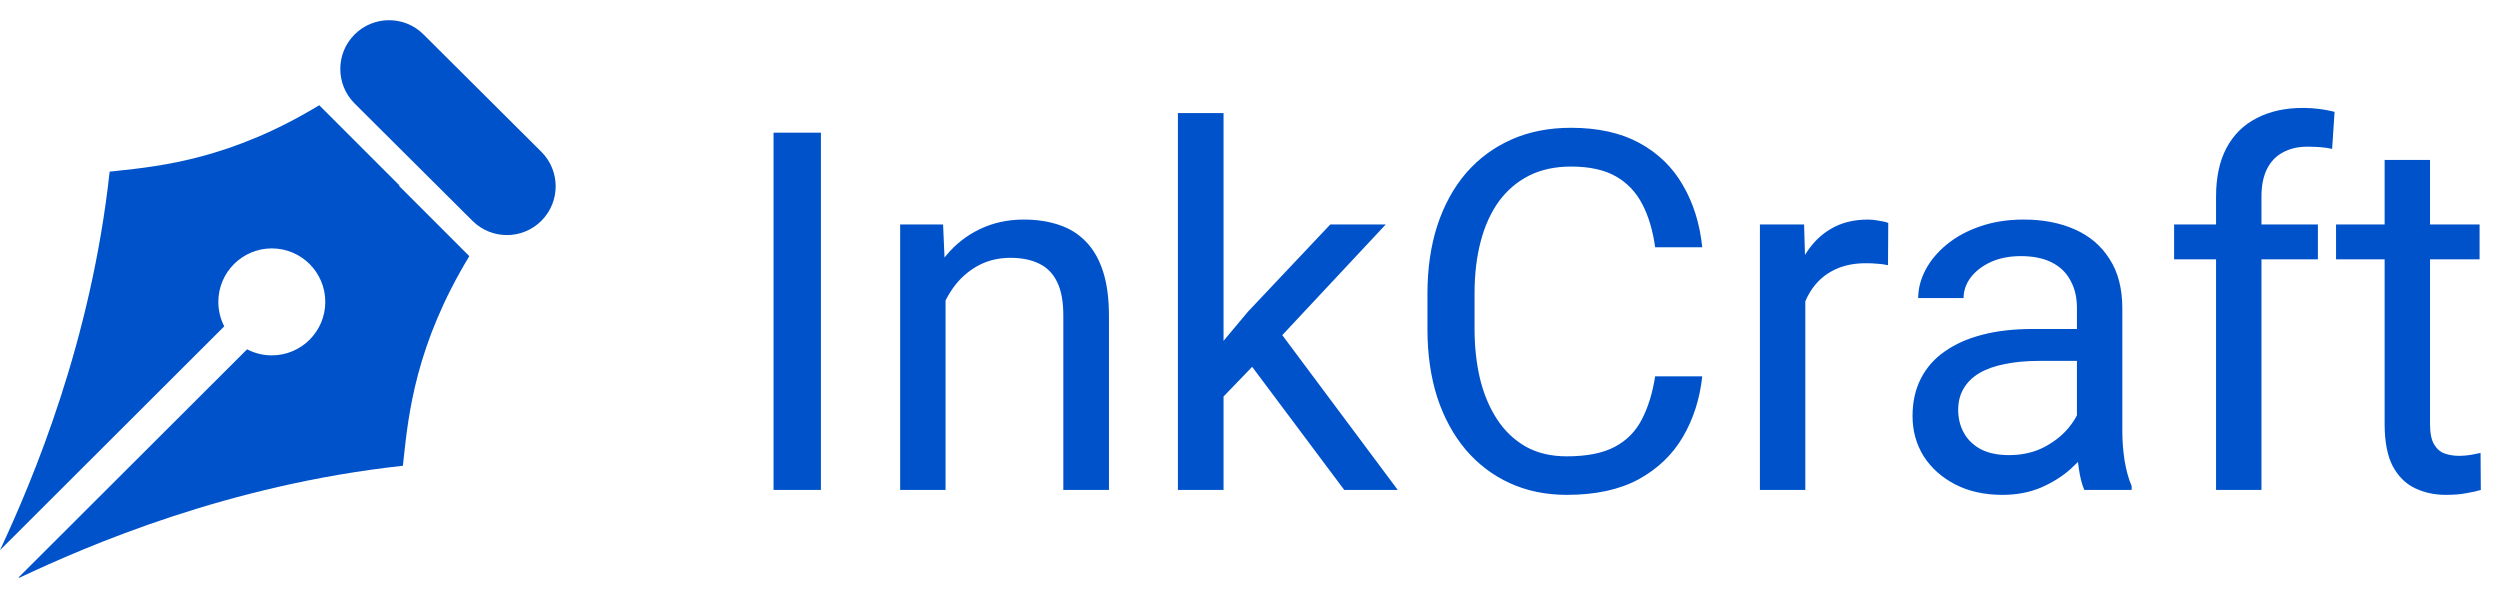
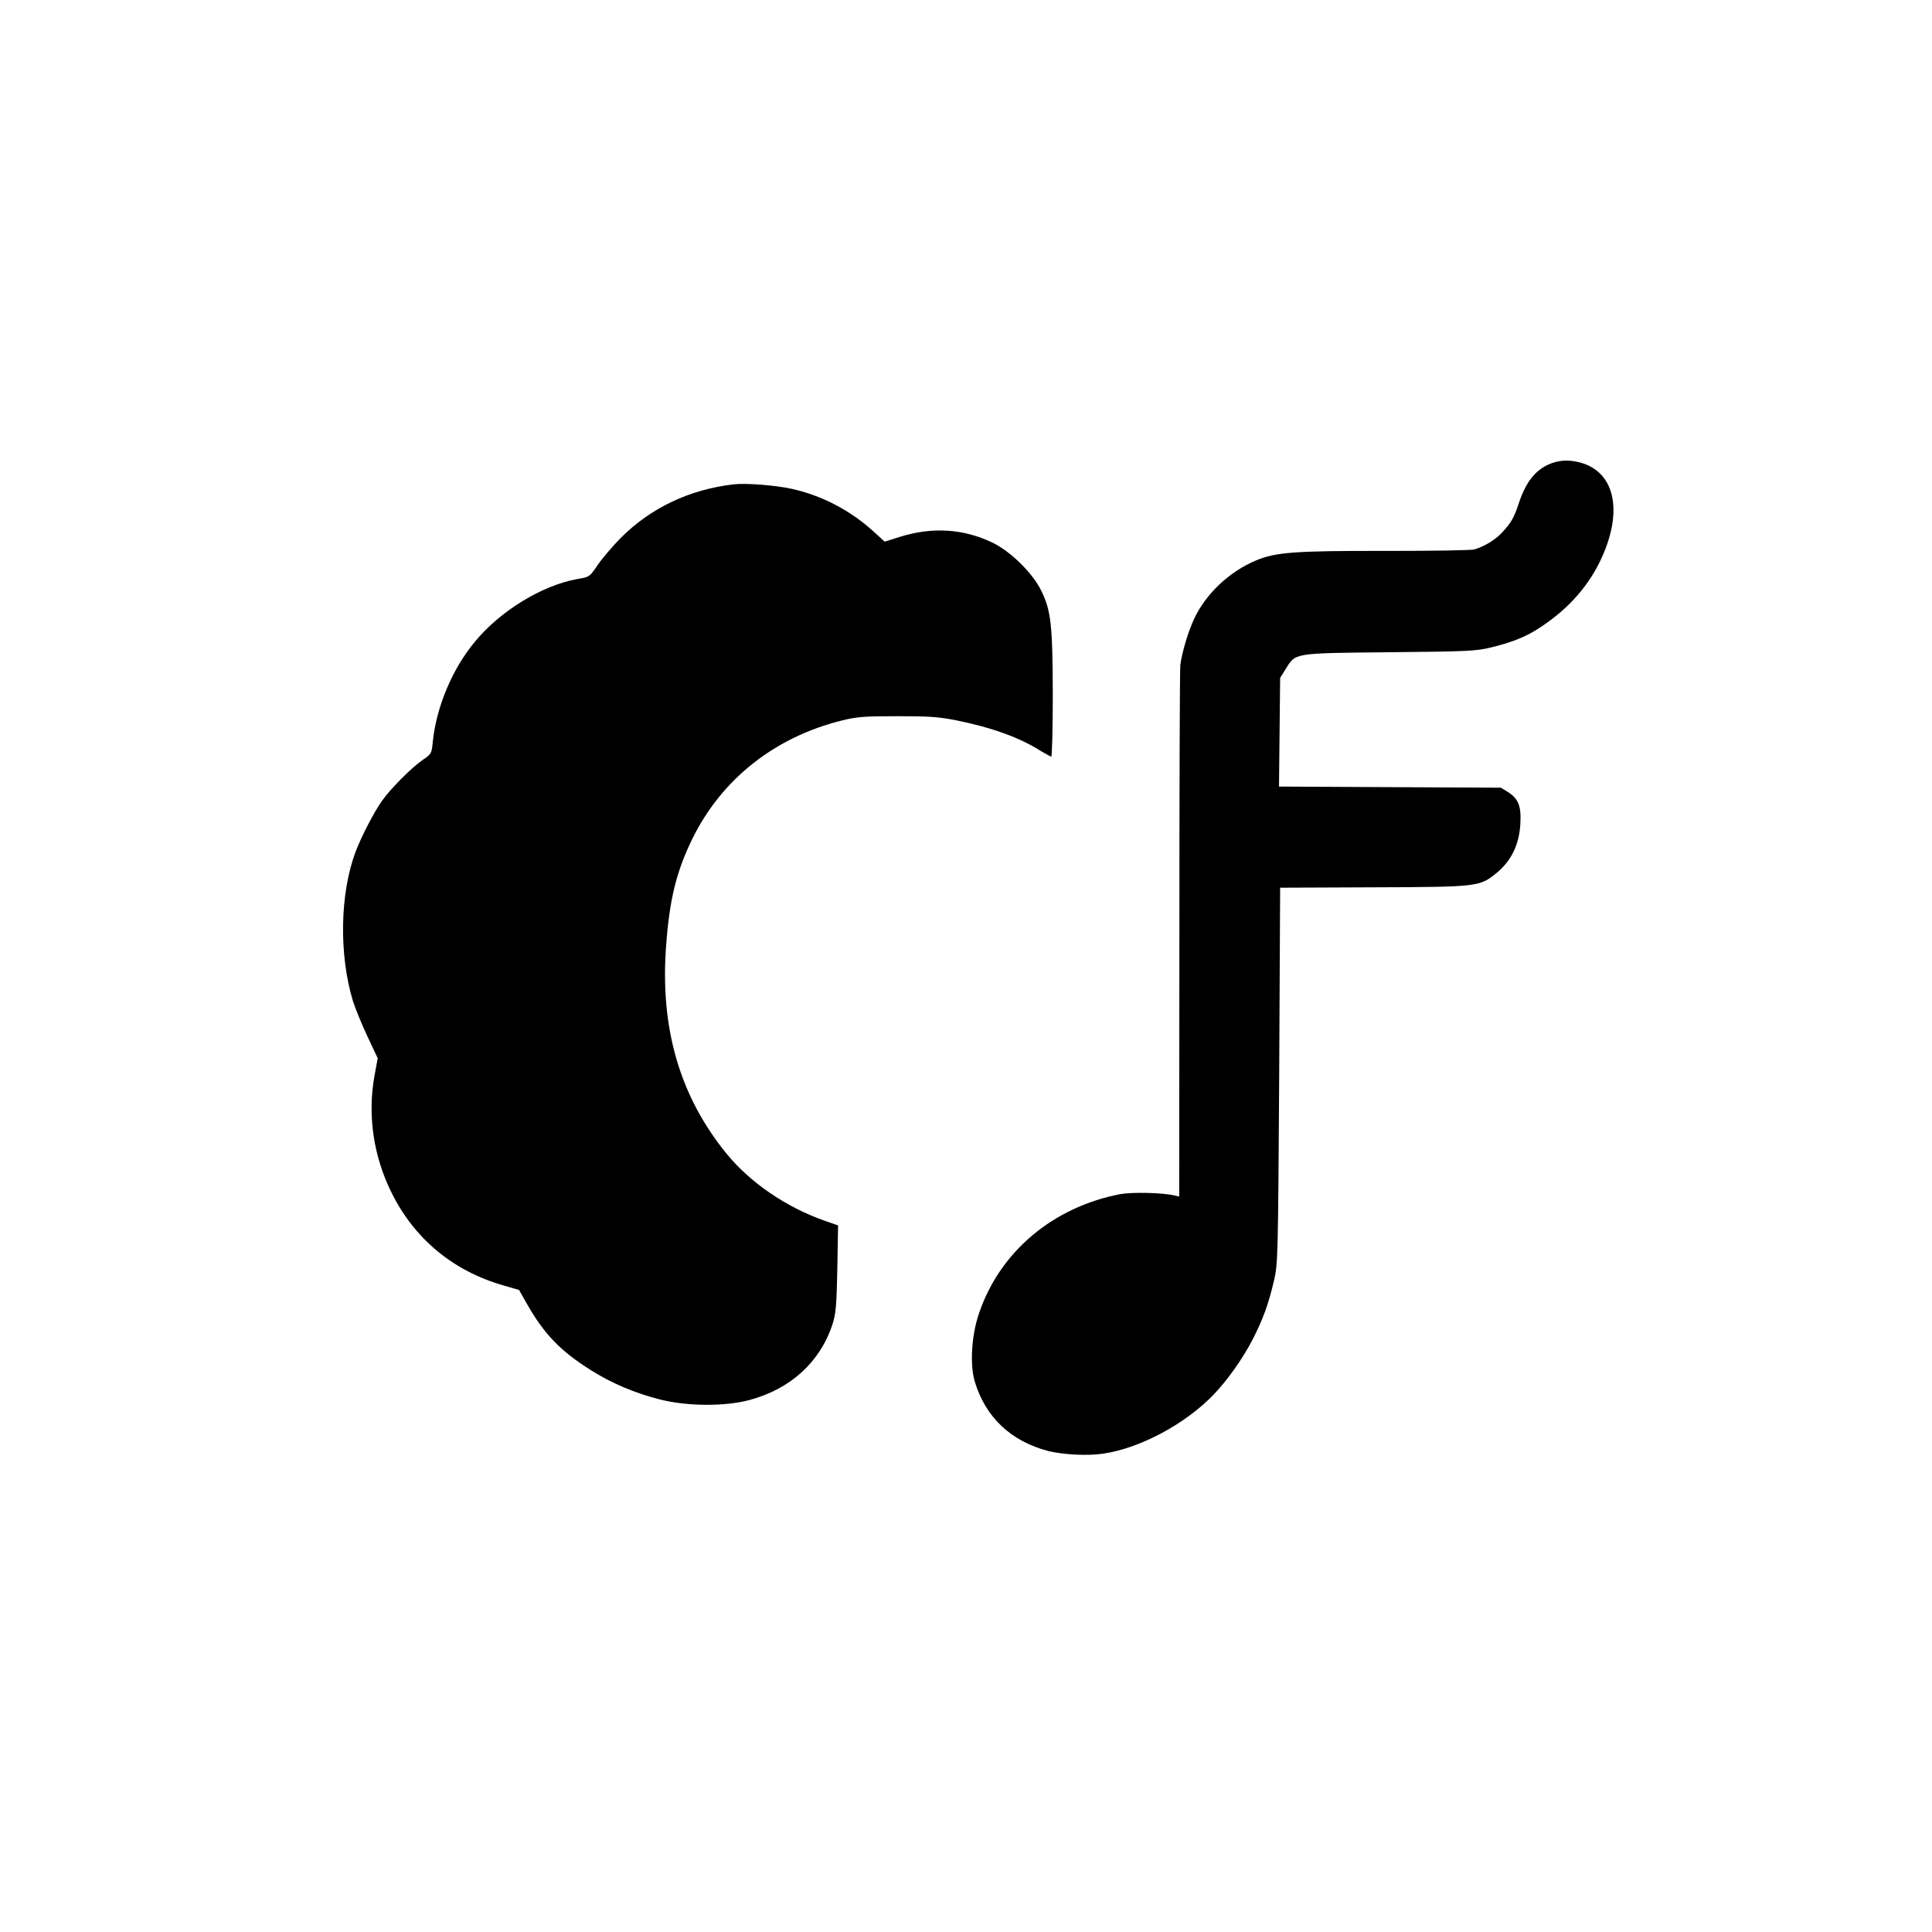
- <svg xmlns="http://www.w3.org/2000/svg" width="199" height="49" viewBox="0 0 199 49" fill="none">
-   <path fill-rule="evenodd" clip-rule="evenodd" d="M9.53674e-07 43.794L17.85 25.976C17.549 25.393 17.38 24.731 17.38 24.03C17.38 21.679 19.285 19.773 21.636 19.773C23.987 19.773 25.893 21.679 25.893 24.03C25.893 26.381 23.987 28.287 21.636 28.287C20.926 28.287 20.257 28.113 19.668 27.805L1.481 45.96L1.519 46C7.057 43.391 18.202 38.585 32.071 37.075C32.089 36.909 32.107 36.738 32.126 36.562C32.509 32.965 33.102 27.396 37.358 20.391L31.762 14.796L31.796 14.761L25.411 8.376C18.407 12.631 12.838 13.225 9.24 13.608L9.24 13.608C9.065 13.626 8.894 13.645 8.728 13.663C7.255 27.188 2.647 38.123 9.53674e-07 43.794Z" fill="#0052CB" />
-   <rect x="30.958" width="21.001" height="7.763" rx="3.881" transform="rotate(44.8798 30.9576 0)" fill="#0052CB" />
-   <path d="M65.344 10.562V39H61.574V10.562H65.344ZM75.266 22.379V39H71.652V17.867H75.07L75.266 22.379ZM74.406 27.633L72.902 27.574C72.915 26.129 73.13 24.794 73.547 23.57C73.963 22.333 74.549 21.259 75.305 20.348C76.06 19.436 76.958 18.733 78 18.238C79.055 17.73 80.22 17.477 81.496 17.477C82.538 17.477 83.475 17.62 84.309 17.906C85.142 18.18 85.852 18.622 86.438 19.234C87.037 19.846 87.492 20.641 87.805 21.617C88.117 22.581 88.273 23.759 88.273 25.152V39H84.641V25.113C84.641 24.006 84.478 23.121 84.152 22.457C83.827 21.78 83.352 21.292 82.727 20.992C82.102 20.68 81.333 20.523 80.422 20.523C79.523 20.523 78.703 20.712 77.961 21.09C77.232 21.467 76.6 21.988 76.066 22.652C75.546 23.316 75.135 24.078 74.836 24.938C74.549 25.784 74.406 26.682 74.406 27.633ZM97.394 9V39H93.762V9H97.394ZM110.305 17.867L101.086 27.73L95.93 33.082L95.637 29.234L99.328 24.82L105.891 17.867H110.305ZM107.004 39L99.465 28.922L101.34 25.699L111.262 39H107.004ZM131.75 29.957H135.5C135.305 31.754 134.79 33.362 133.957 34.781C133.124 36.2 131.945 37.327 130.422 38.16C128.898 38.98 126.997 39.391 124.719 39.391C123.052 39.391 121.535 39.078 120.168 38.453C118.814 37.828 117.648 36.943 116.672 35.797C115.695 34.638 114.94 33.251 114.406 31.637C113.885 30.009 113.625 28.199 113.625 26.207V23.375C113.625 21.383 113.885 19.579 114.406 17.965C114.94 16.337 115.702 14.944 116.691 13.785C117.694 12.626 118.898 11.734 120.305 11.109C121.711 10.484 123.293 10.172 125.051 10.172C127.199 10.172 129.016 10.575 130.5 11.383C131.984 12.19 133.137 13.31 133.957 14.742C134.79 16.162 135.305 17.809 135.5 19.684H131.75C131.568 18.355 131.229 17.216 130.734 16.266C130.24 15.302 129.536 14.56 128.625 14.039C127.714 13.518 126.522 13.258 125.051 13.258C123.788 13.258 122.674 13.499 121.711 13.98C120.76 14.462 119.96 15.146 119.309 16.031C118.671 16.917 118.189 17.978 117.863 19.215C117.538 20.452 117.375 21.826 117.375 23.336V26.207C117.375 27.6 117.518 28.909 117.805 30.133C118.104 31.357 118.553 32.431 119.152 33.355C119.751 34.28 120.513 35.009 121.438 35.543C122.362 36.064 123.456 36.324 124.719 36.324C126.32 36.324 127.596 36.07 128.547 35.562C129.497 35.055 130.214 34.325 130.695 33.375C131.19 32.425 131.542 31.285 131.75 29.957ZM143.703 21.188V39H140.09V17.867H143.605L143.703 21.188ZM150.305 17.75L150.285 21.109C149.986 21.044 149.699 21.005 149.426 20.992C149.165 20.966 148.866 20.953 148.527 20.953C147.694 20.953 146.958 21.083 146.32 21.344C145.682 21.604 145.142 21.969 144.699 22.438C144.257 22.906 143.905 23.466 143.645 24.117C143.397 24.755 143.234 25.458 143.156 26.227L142.141 26.812C142.141 25.537 142.264 24.338 142.512 23.219C142.772 22.099 143.169 21.109 143.703 20.25C144.237 19.378 144.914 18.701 145.734 18.219C146.568 17.724 147.557 17.477 148.703 17.477C148.964 17.477 149.263 17.509 149.602 17.574C149.94 17.626 150.174 17.685 150.305 17.75ZM165.324 35.387V24.508C165.324 23.674 165.155 22.952 164.816 22.34C164.491 21.715 163.996 21.233 163.332 20.895C162.668 20.556 161.848 20.387 160.871 20.387C159.96 20.387 159.159 20.543 158.469 20.855C157.792 21.168 157.258 21.578 156.867 22.086C156.49 22.594 156.301 23.141 156.301 23.727H152.688C152.688 22.971 152.883 22.223 153.273 21.48C153.664 20.738 154.224 20.068 154.953 19.469C155.695 18.857 156.581 18.375 157.609 18.023C158.651 17.659 159.81 17.477 161.086 17.477C162.622 17.477 163.977 17.737 165.148 18.258C166.333 18.779 167.258 19.566 167.922 20.621C168.599 21.663 168.938 22.971 168.938 24.547V34.391C168.938 35.094 168.996 35.842 169.113 36.637C169.243 37.431 169.432 38.115 169.68 38.688V39H165.91C165.728 38.583 165.585 38.03 165.48 37.34C165.376 36.637 165.324 35.986 165.324 35.387ZM165.949 26.188L165.988 28.727H162.336C161.307 28.727 160.389 28.811 159.582 28.98C158.775 29.137 158.098 29.378 157.551 29.703C157.004 30.029 156.587 30.439 156.301 30.934C156.014 31.415 155.871 31.982 155.871 32.633C155.871 33.297 156.021 33.902 156.32 34.449C156.62 34.996 157.069 35.432 157.668 35.758C158.28 36.07 159.029 36.227 159.914 36.227C161.021 36.227 161.997 35.992 162.844 35.523C163.69 35.055 164.361 34.482 164.855 33.805C165.363 33.128 165.637 32.47 165.676 31.832L167.219 33.57C167.128 34.117 166.88 34.723 166.477 35.387C166.073 36.051 165.533 36.689 164.855 37.301C164.191 37.9 163.397 38.401 162.473 38.805C161.561 39.195 160.533 39.391 159.387 39.391C157.954 39.391 156.698 39.111 155.617 38.551C154.549 37.991 153.716 37.242 153.117 36.305C152.531 35.354 152.238 34.293 152.238 33.121C152.238 31.988 152.46 30.992 152.902 30.133C153.345 29.26 153.983 28.538 154.816 27.965C155.65 27.379 156.652 26.936 157.824 26.637C158.996 26.337 160.305 26.188 161.75 26.188H165.949ZM180.012 39H176.398V15.641C176.398 14.117 176.672 12.835 177.219 11.793C177.779 10.738 178.579 9.944 179.621 9.41C180.663 8.863 181.9 8.59 183.332 8.59C183.749 8.59 184.165 8.616 184.582 8.668C185.012 8.72 185.428 8.798 185.832 8.902L185.637 11.852C185.363 11.787 185.051 11.741 184.699 11.715C184.361 11.689 184.022 11.676 183.684 11.676C182.915 11.676 182.251 11.832 181.691 12.145C181.145 12.444 180.728 12.887 180.441 13.473C180.155 14.059 180.012 14.781 180.012 15.641V39ZM184.504 17.867V20.641H173.059V17.867H184.504ZM197.375 17.867V20.641H185.949V17.867H197.375ZM189.816 12.73H193.43V33.766C193.43 34.482 193.54 35.022 193.762 35.387C193.983 35.751 194.27 35.992 194.621 36.109C194.973 36.227 195.35 36.285 195.754 36.285C196.053 36.285 196.366 36.259 196.691 36.207C197.03 36.142 197.284 36.09 197.453 36.051L197.473 39C197.186 39.091 196.809 39.176 196.34 39.254C195.884 39.345 195.331 39.391 194.68 39.391C193.794 39.391 192.98 39.215 192.238 38.863C191.496 38.512 190.904 37.926 190.461 37.105C190.031 36.272 189.816 35.152 189.816 33.746V12.73Z" fill="#0052CB" />
+ <svg xmlns="http://www.w3.org/2000/svg" version="1.0" width="1024pt" height="1024pt" viewBox="0 0 1024 1024" preserveAspectRatio="xMidYMid meet">
+   <g transform="translate(0,1024) scale(0.1,-0.1)" fill="#000000" stroke="none">
+     <path d="M8227 7786 c-85 -31 -138 -95 -178 -216 -24 -74 -40 -101 -88 -153 -37 -39 -91 -72 -146 -89 -16 -5 -227 -8 -467 -8 -486 1 -587 -7 -690 -50 -141 -59 -265 -175 -328 -308 -32 -67 -66 -182 -74 -247 -3 -22 -5 -665 -5 -1429 l-1 -1388 -27 6 c-61 15 -224 18 -285 7 -358 -69 -639 -306 -749 -632 -40 -116 -49 -271 -23 -360 57 -191 192 -318 391 -370 78 -19 206 -26 288 -14 197 28 441 159 591 317 71 75 150 186 202 286 57 111 85 189 115 317 20 87 21 121 27 1085 l5 995 493 2 c559 2 564 3 654 76 77 63 120 150 126 258 6 97 -10 136 -67 172 l-36 22 -588 3 -588 3 3 288 3 288 30 48 c53 85 37 83 550 88 415 4 457 6 536 25 107 26 179 54 244 95 151 94 264 216 334 359 125 256 86 469 -95 524 -58 17 -107 17 -157 0z" />
+     <path d="M3890 7673 c-235 -27 -440 -124 -601 -285 -41 -42 -95 -105 -120 -141 -44 -65 -44 -65 -109 -76 -189 -34 -412 -171 -546 -336 -118 -143 -201 -343 -220 -525 -6 -64 -7 -66 -54 -98 -58 -40 -169 -151 -215 -216 -43 -61 -109 -188 -140 -270 -84 -222 -89 -547 -14 -793 12 -38 46 -121 76 -185 l55 -117 -17 -92 c-38 -209 -6 -427 91 -622 122 -245 327 -414 592 -490 l83 -24 42 -74 c91 -160 178 -250 337 -350 112 -71 235 -123 370 -157 144 -36 342 -37 470 -3 219 58 376 201 442 401 18 57 22 95 26 295 l4 230 -69 24 c-208 73 -399 204 -526 361 -244 302 -348 659 -317 1090 18 252 54 399 140 575 156 317 438 539 795 627 78 19 117 22 290 22 168 0 218 -3 314 -22 188 -38 337 -92 445 -161 28 -17 54 -31 58 -31 4 0 8 147 8 328 -1 369 -9 445 -61 551 -46 94 -163 209 -259 255 -154 74 -319 84 -489 31 l-82 -26 -57 52 c-124 114 -280 195 -440 229 -90 19 -240 30 -302 23z" />
+   </g>
</svg>
